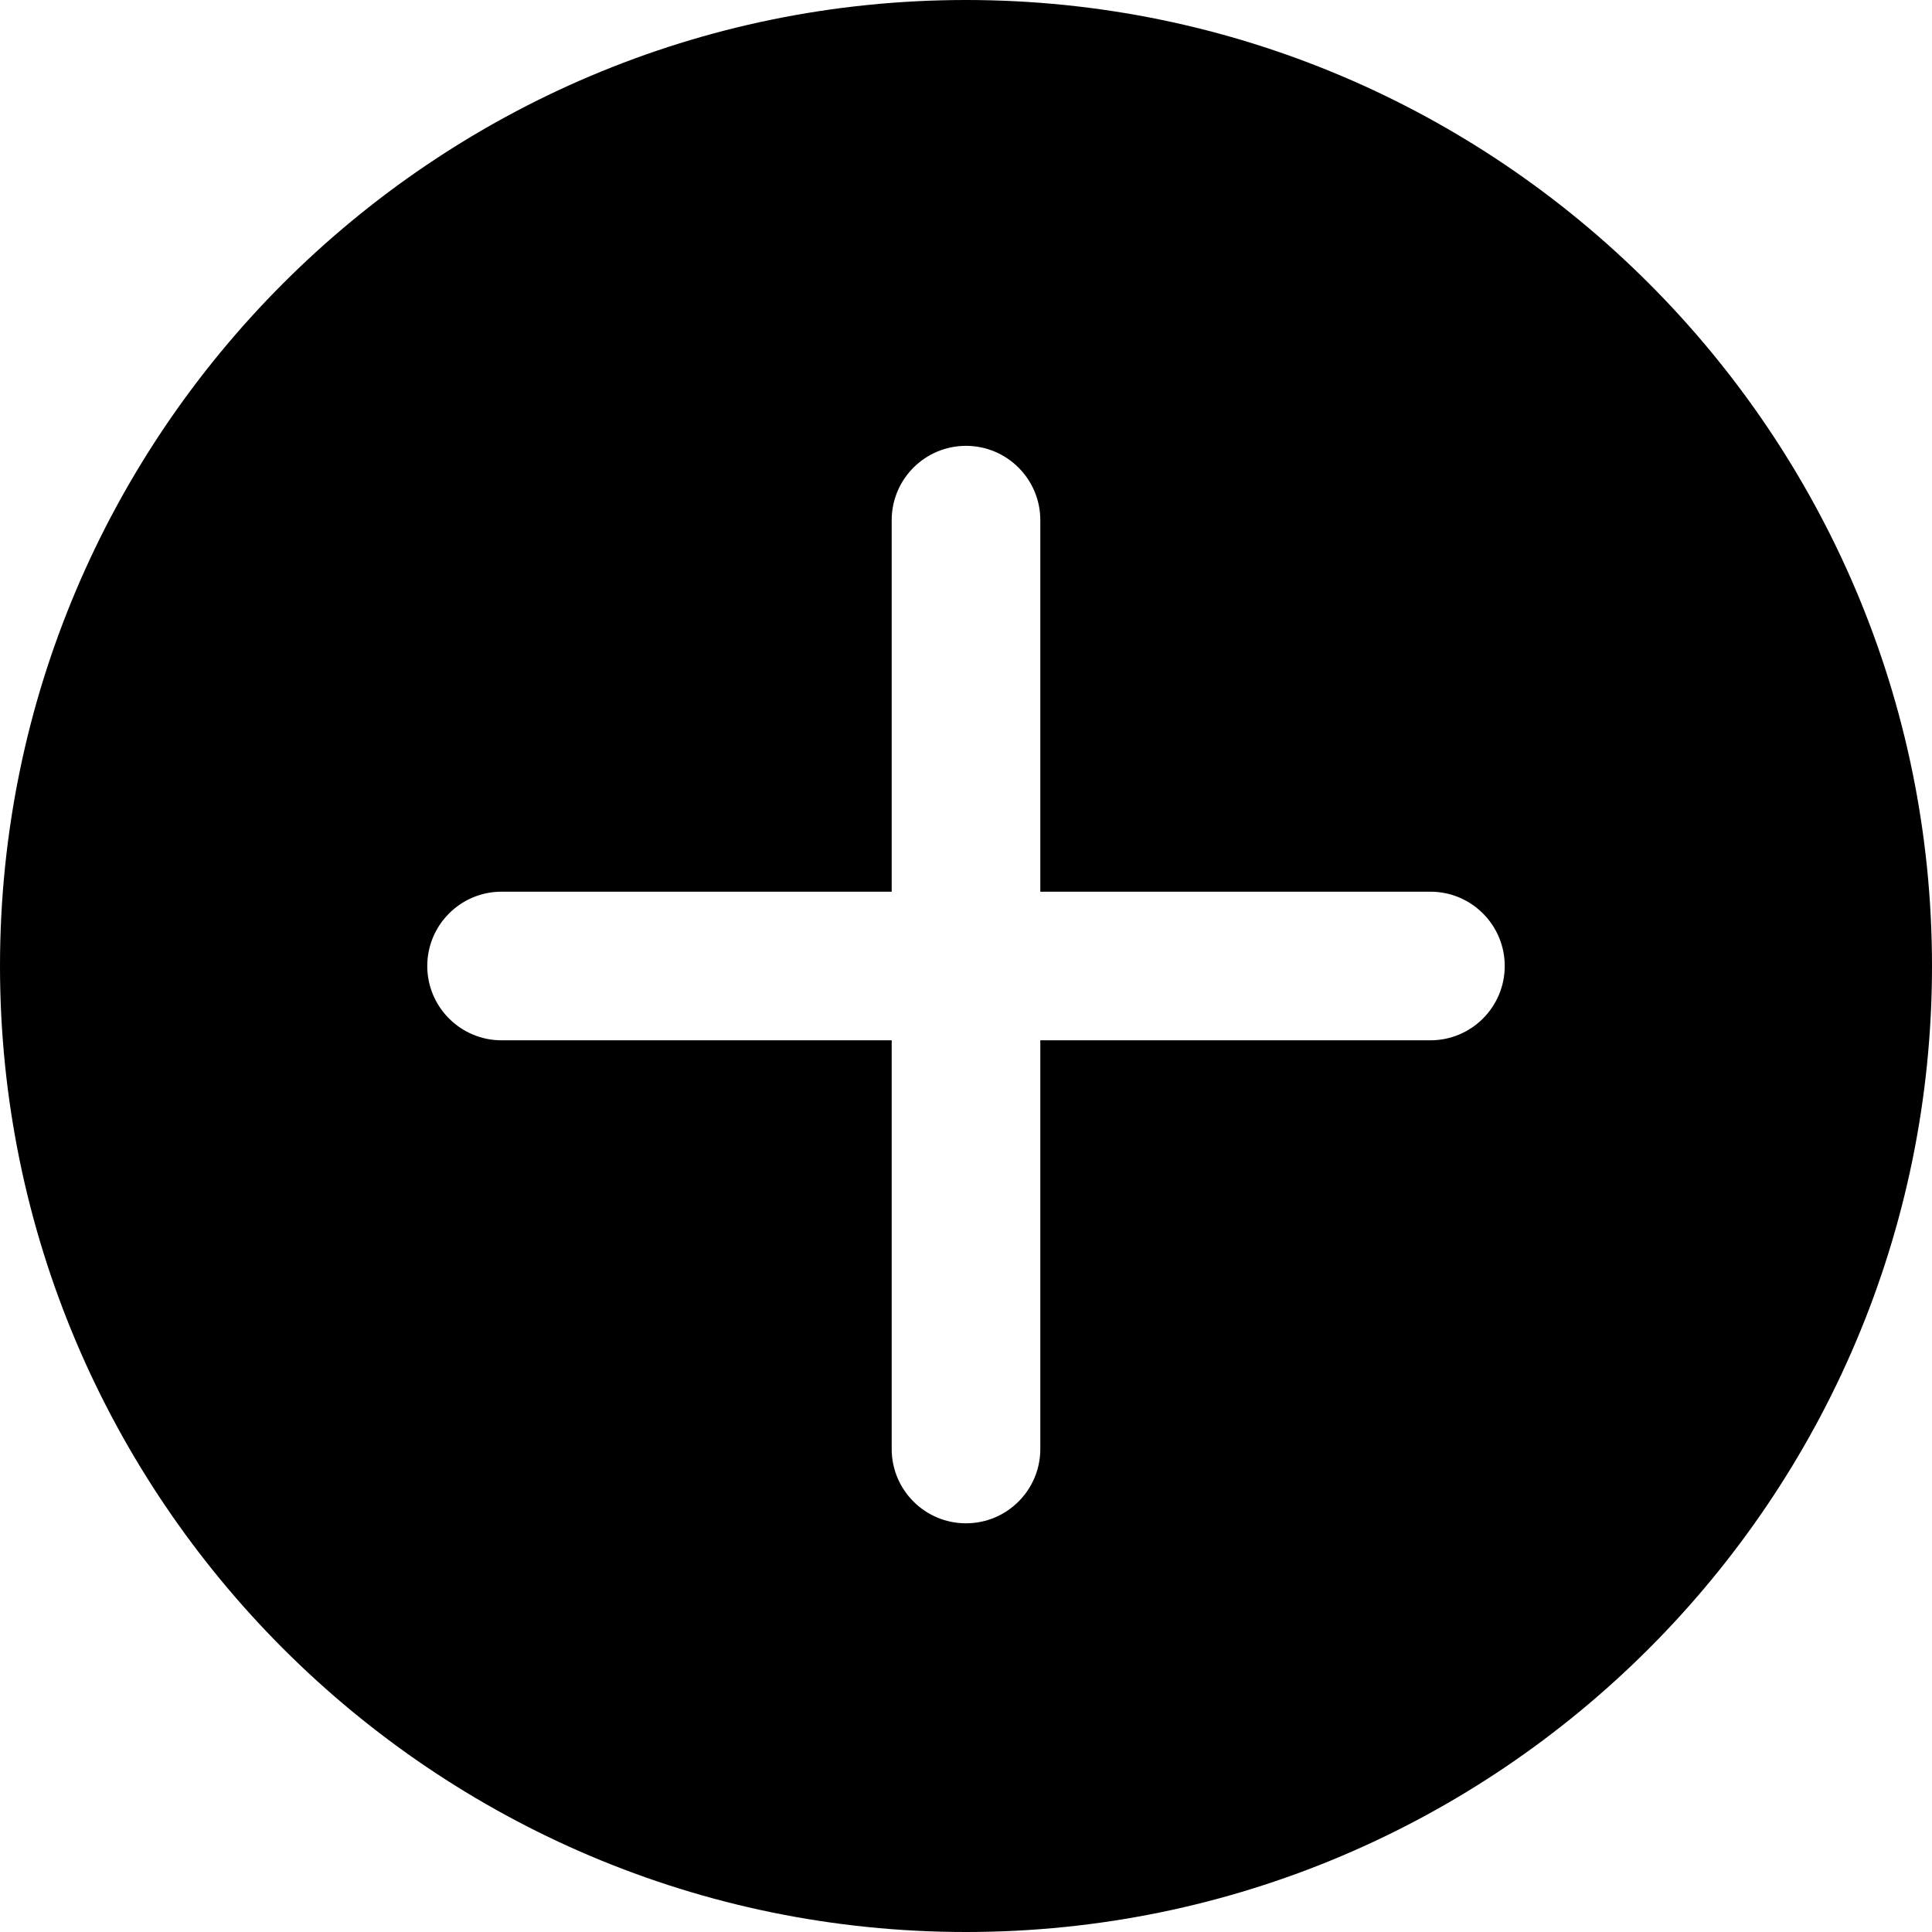
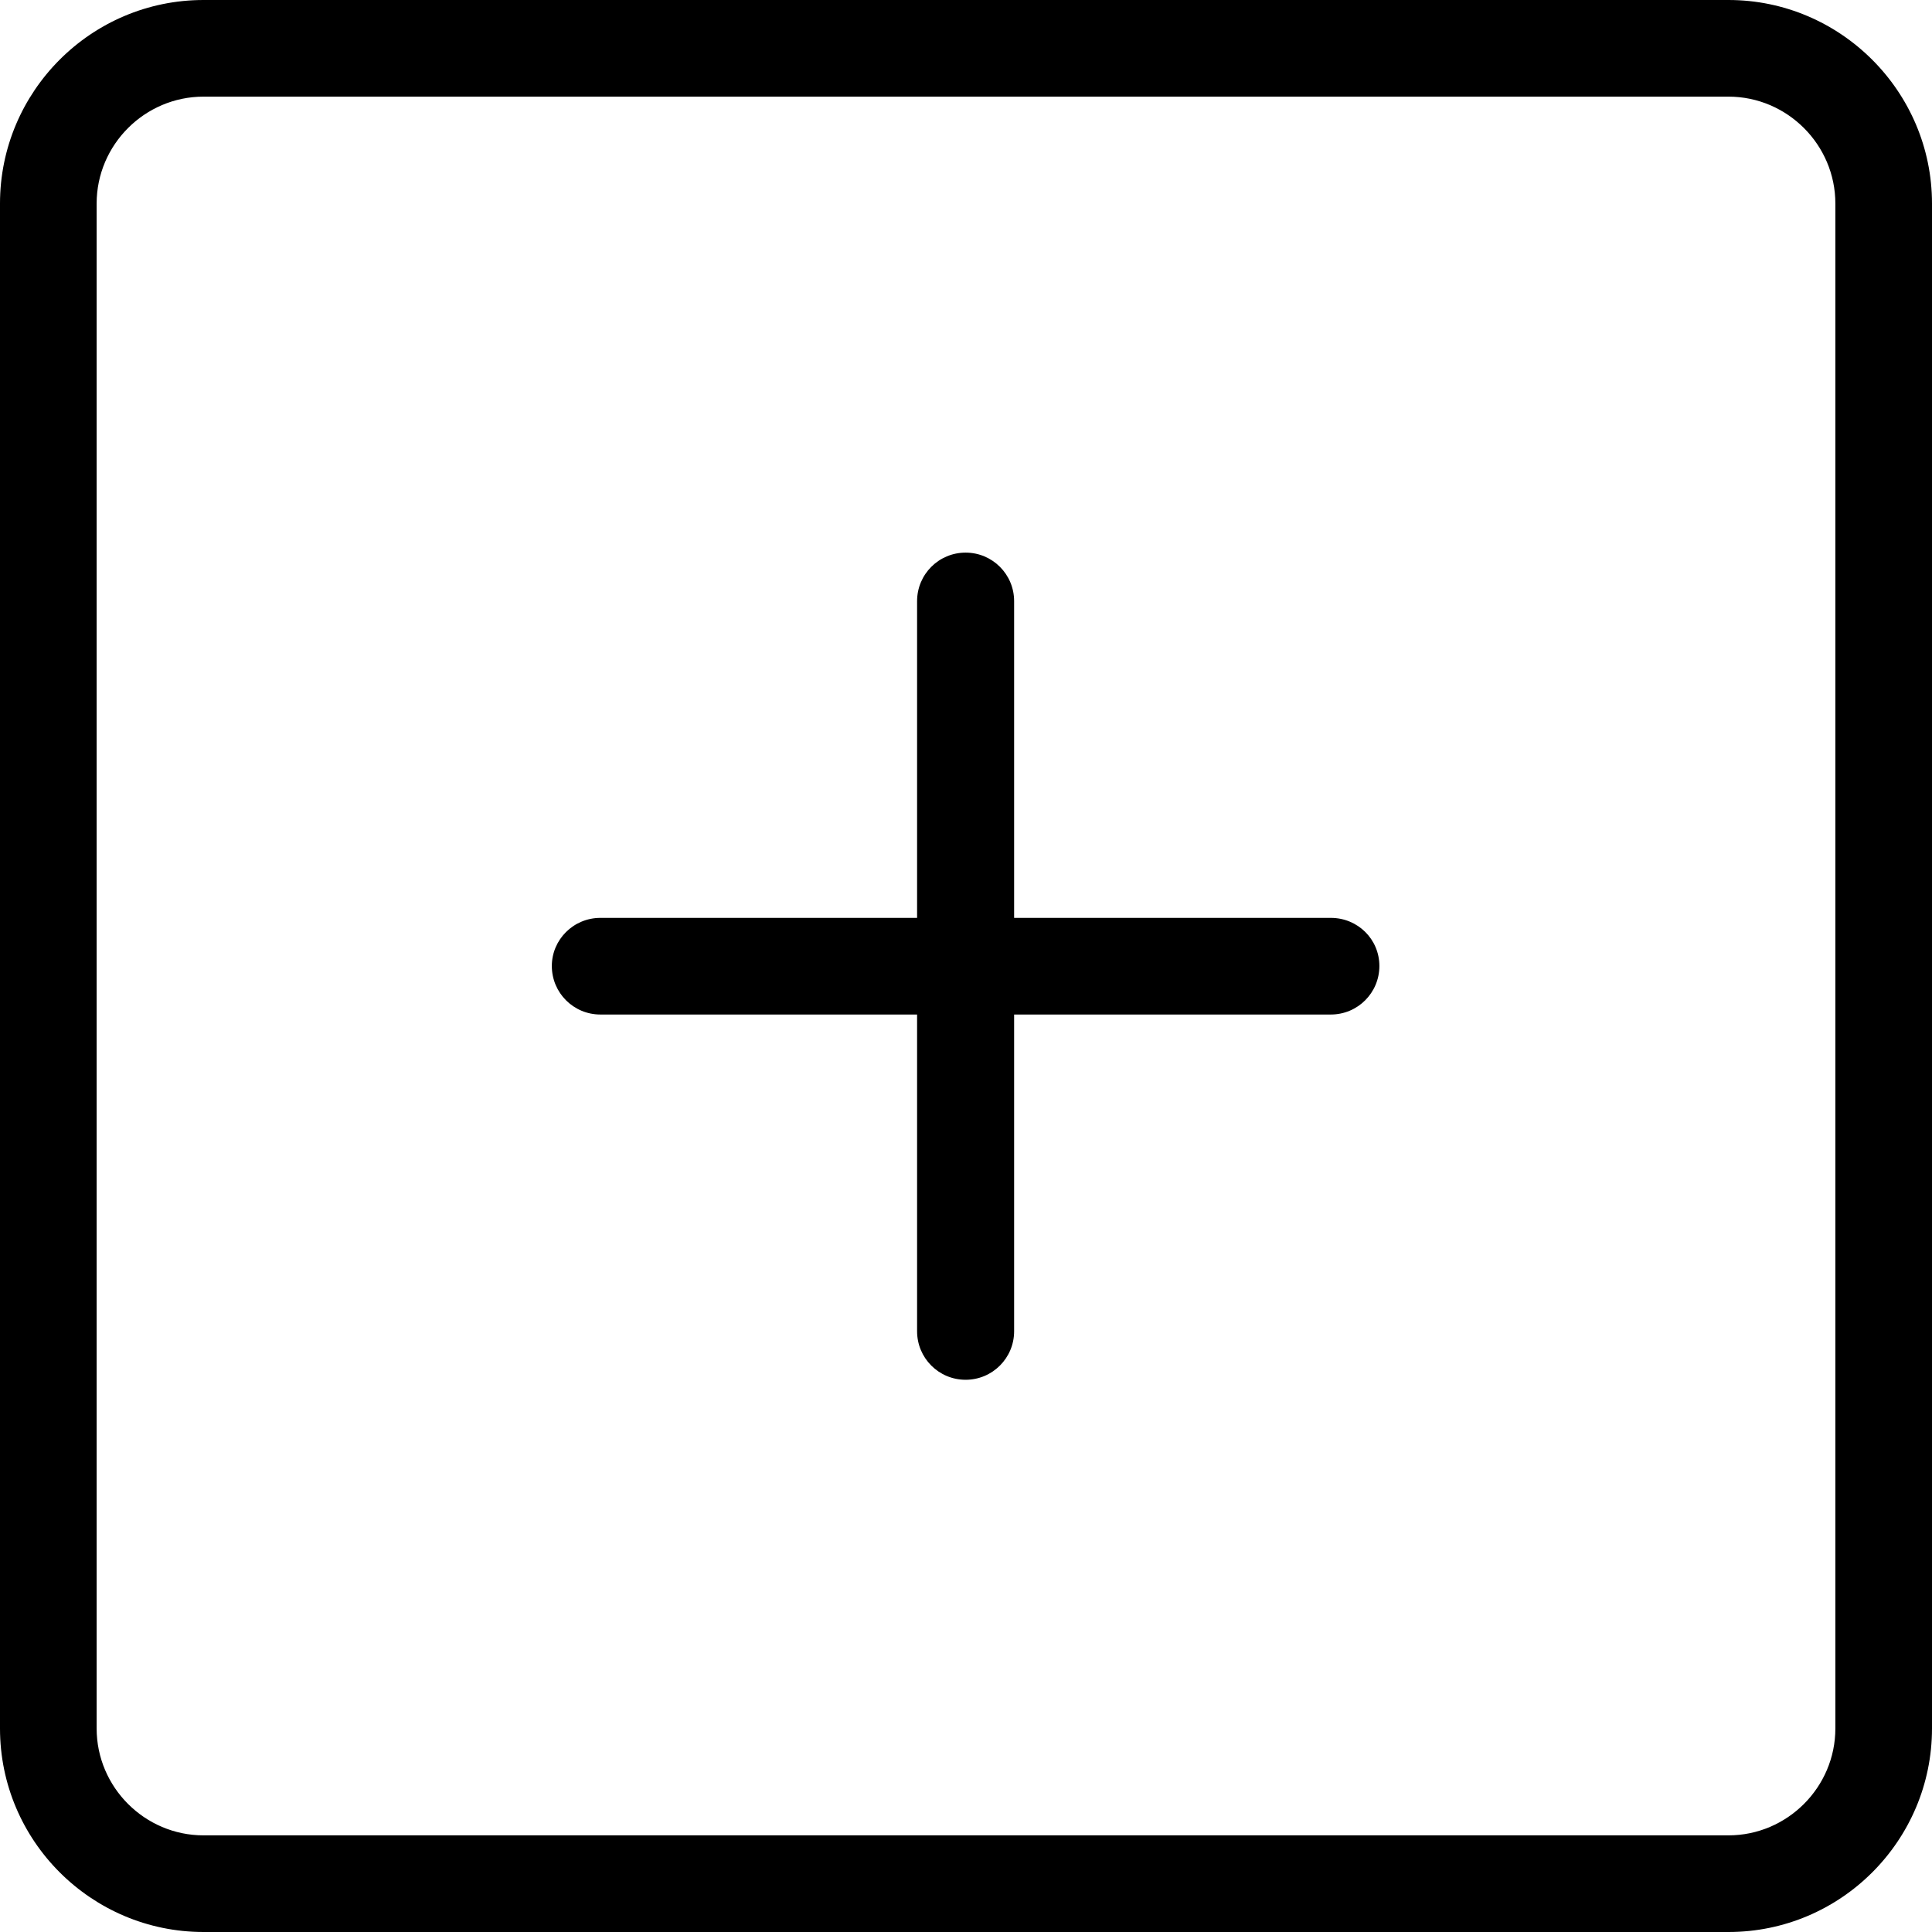
- <svg xmlns="http://www.w3.org/2000/svg" version="1.1" id="Capa_1" x="0px" y="0px" viewBox="0 0 52 52" style="enable-background:new 0 0 52 52;" xml:space="preserve">
-   <path d="M26,0C11.664,0,0,11.663,0,26s11.664,26,26,26s26-11.663,26-26S40.336,0,26,0z M38.5,28H28v11c0,1.104-0.896,2-2,2  s-2-0.896-2-2V28H13.5c-1.104,0-2-0.896-2-2s0.896-2,2-2H24V14c0-1.104,0.896-2,2-2s2,0.896,2,2v10h10.5c1.104,0,2,0.896,2,2  S39.604,28,38.5,28z" />
+ <svg xmlns="http://www.w3.org/2000/svg" version="1.1" id="Capa_1" x="0px" y="0px" viewBox="0 0 489.8 489.8" style="enable-background:new 0 0 489.8 489.8;" xml:space="preserve">
+   <g>
+     <g>
+       <path d="M438.2,0H51.6C23.1,0,0,23.2,0,51.6v386.6c0,28.5,23.2,51.6,51.6,51.6h386.6c28.5,0,51.6-23.2,51.6-51.6V51.6    C489.8,23.2,466.6,0,438.2,0z M465.3,438.2c0,14.9-12.2,27.1-27.1,27.1H51.6c-14.9,0-27.1-12.2-27.1-27.1V51.6    c0-14.9,12.2-27.1,27.1-27.1h386.6c14.9,0,27.1,12.2,27.1,27.1V438.2z" />
+       <path d="M337.4,232.7h-80.3v-80.3c0-6.8-5.5-12.3-12.3-12.3s-12.3,5.5-12.3,12.3v80.3h-80.3c-6.8,0-12.3,5.5-12.3,12.2    c0,6.8,5.5,12.3,12.3,12.3h80.3v80.3c0,6.8,5.5,12.3,12.3,12.3s12.3-5.5,12.3-12.3v-80.3h80.3c6.8,0,12.3-5.5,12.3-12.3    C349.7,238.1,344.2,232.7,337.4,232.7z" />
+     </g>
+   </g>
  <g>
</g>
  <g>
</g>
  <g>
</g>
  <g>
</g>
  <g>
</g>
  <g>
</g>
  <g>
</g>
  <g>
</g>
  <g>
</g>
  <g>
</g>
  <g>
</g>
  <g>
</g>
  <g>
</g>
  <g>
</g>
  <g>
</g>
</svg>
